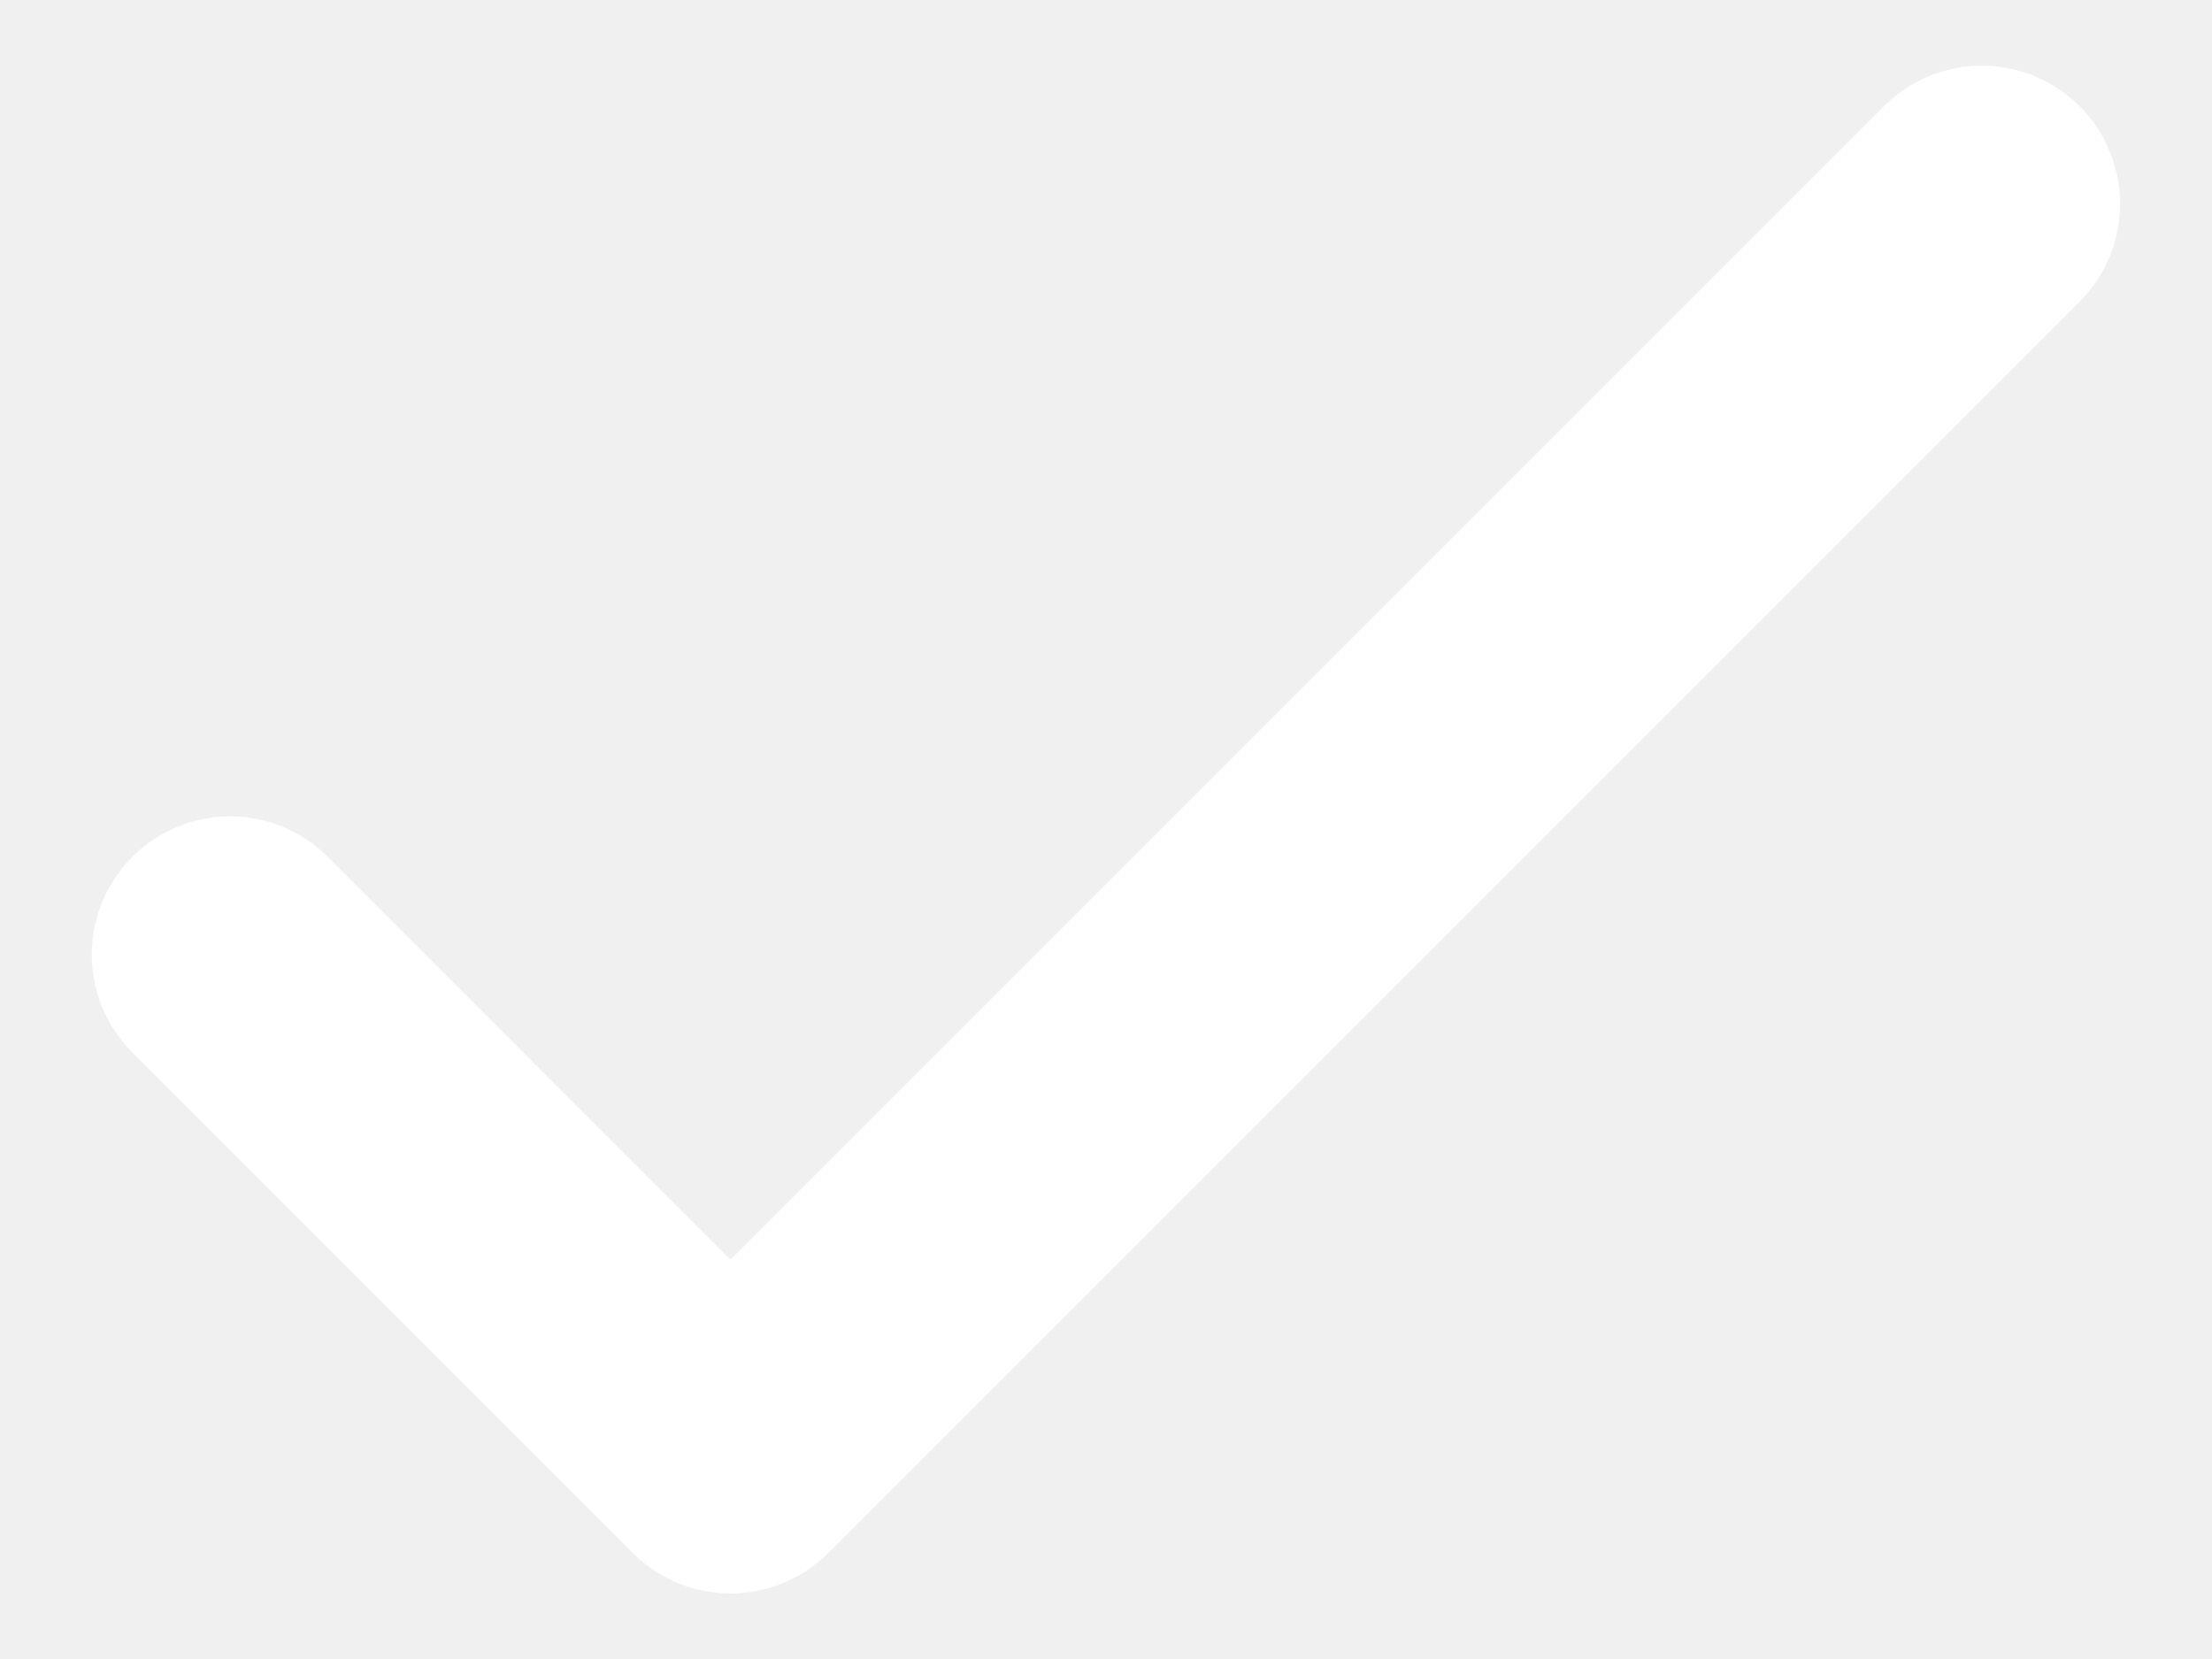
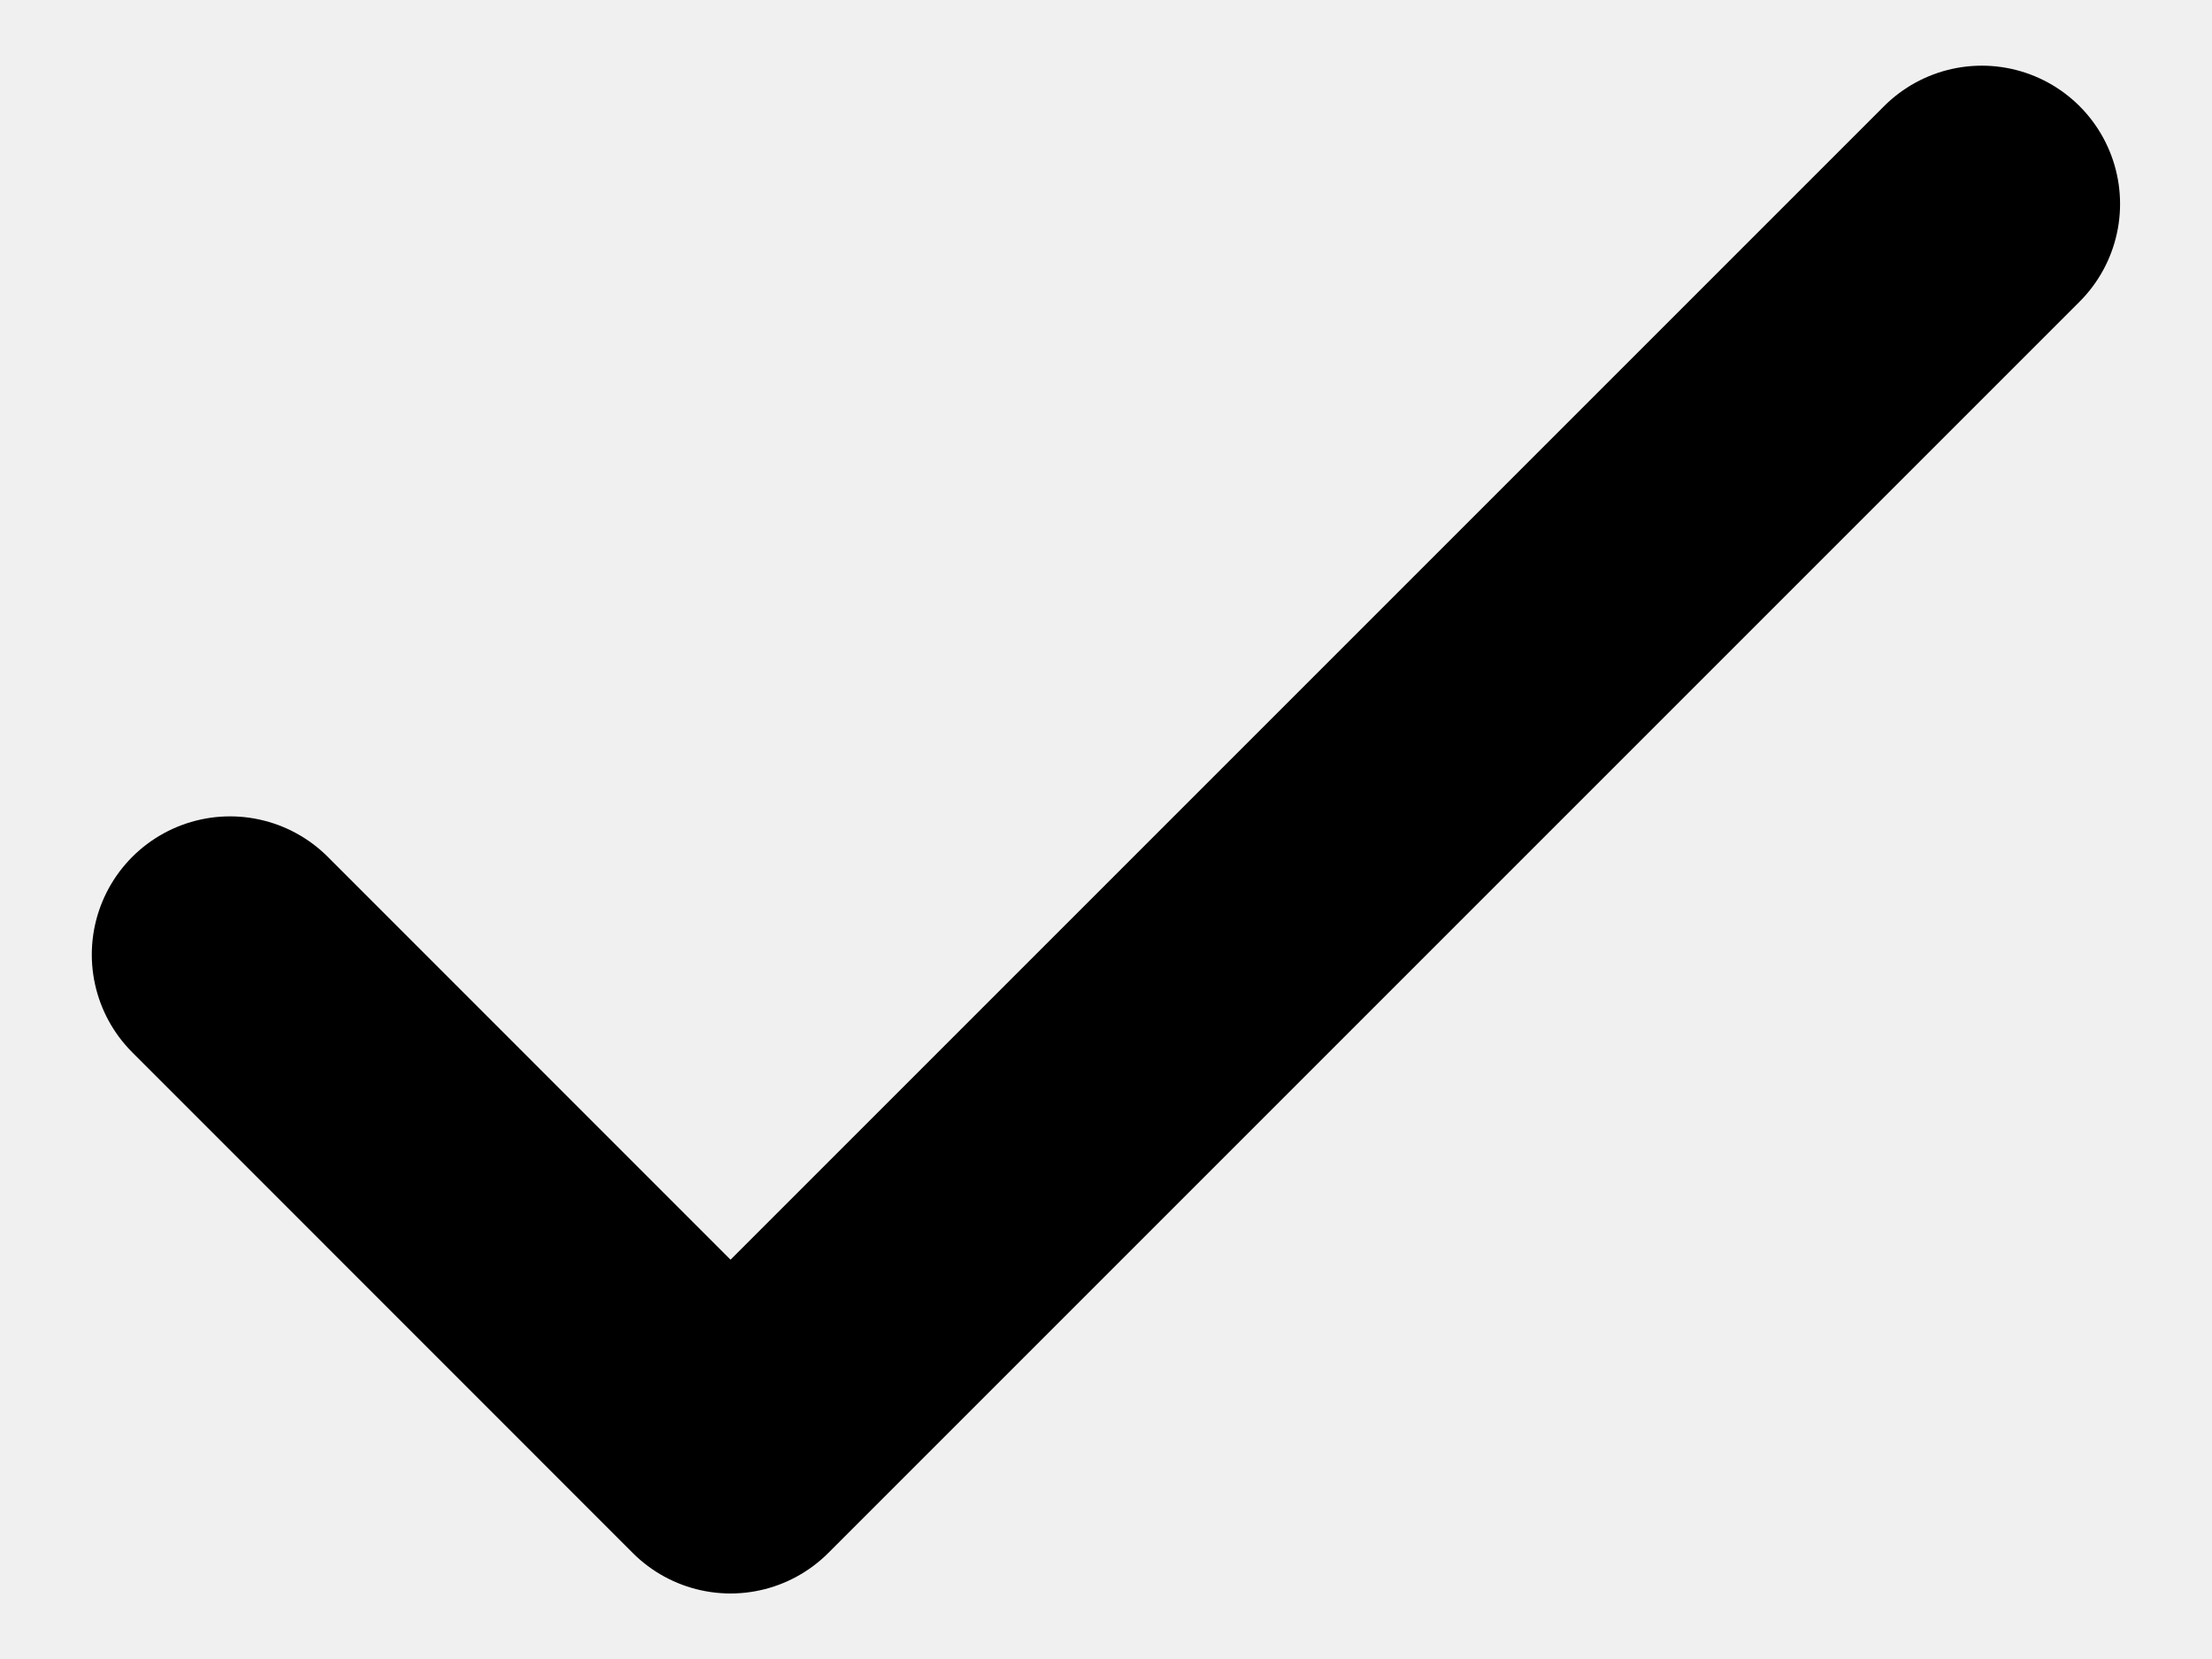
<svg xmlns="http://www.w3.org/2000/svg" width="16" height="12" viewBox="0 0 16 12" fill="none">
-   <path d="M1.664 6.905L5.284 10.526L14.335 1.475" stroke="white" stroke-width="2" stroke-linecap="round" stroke-linejoin="round" />
+   <path d="M1.664 6.905L5.284 10.526L14.335 1.475" stroke="currentColor" stroke-width="2" stroke-linecap="round" stroke-linejoin="round" />
</svg>
